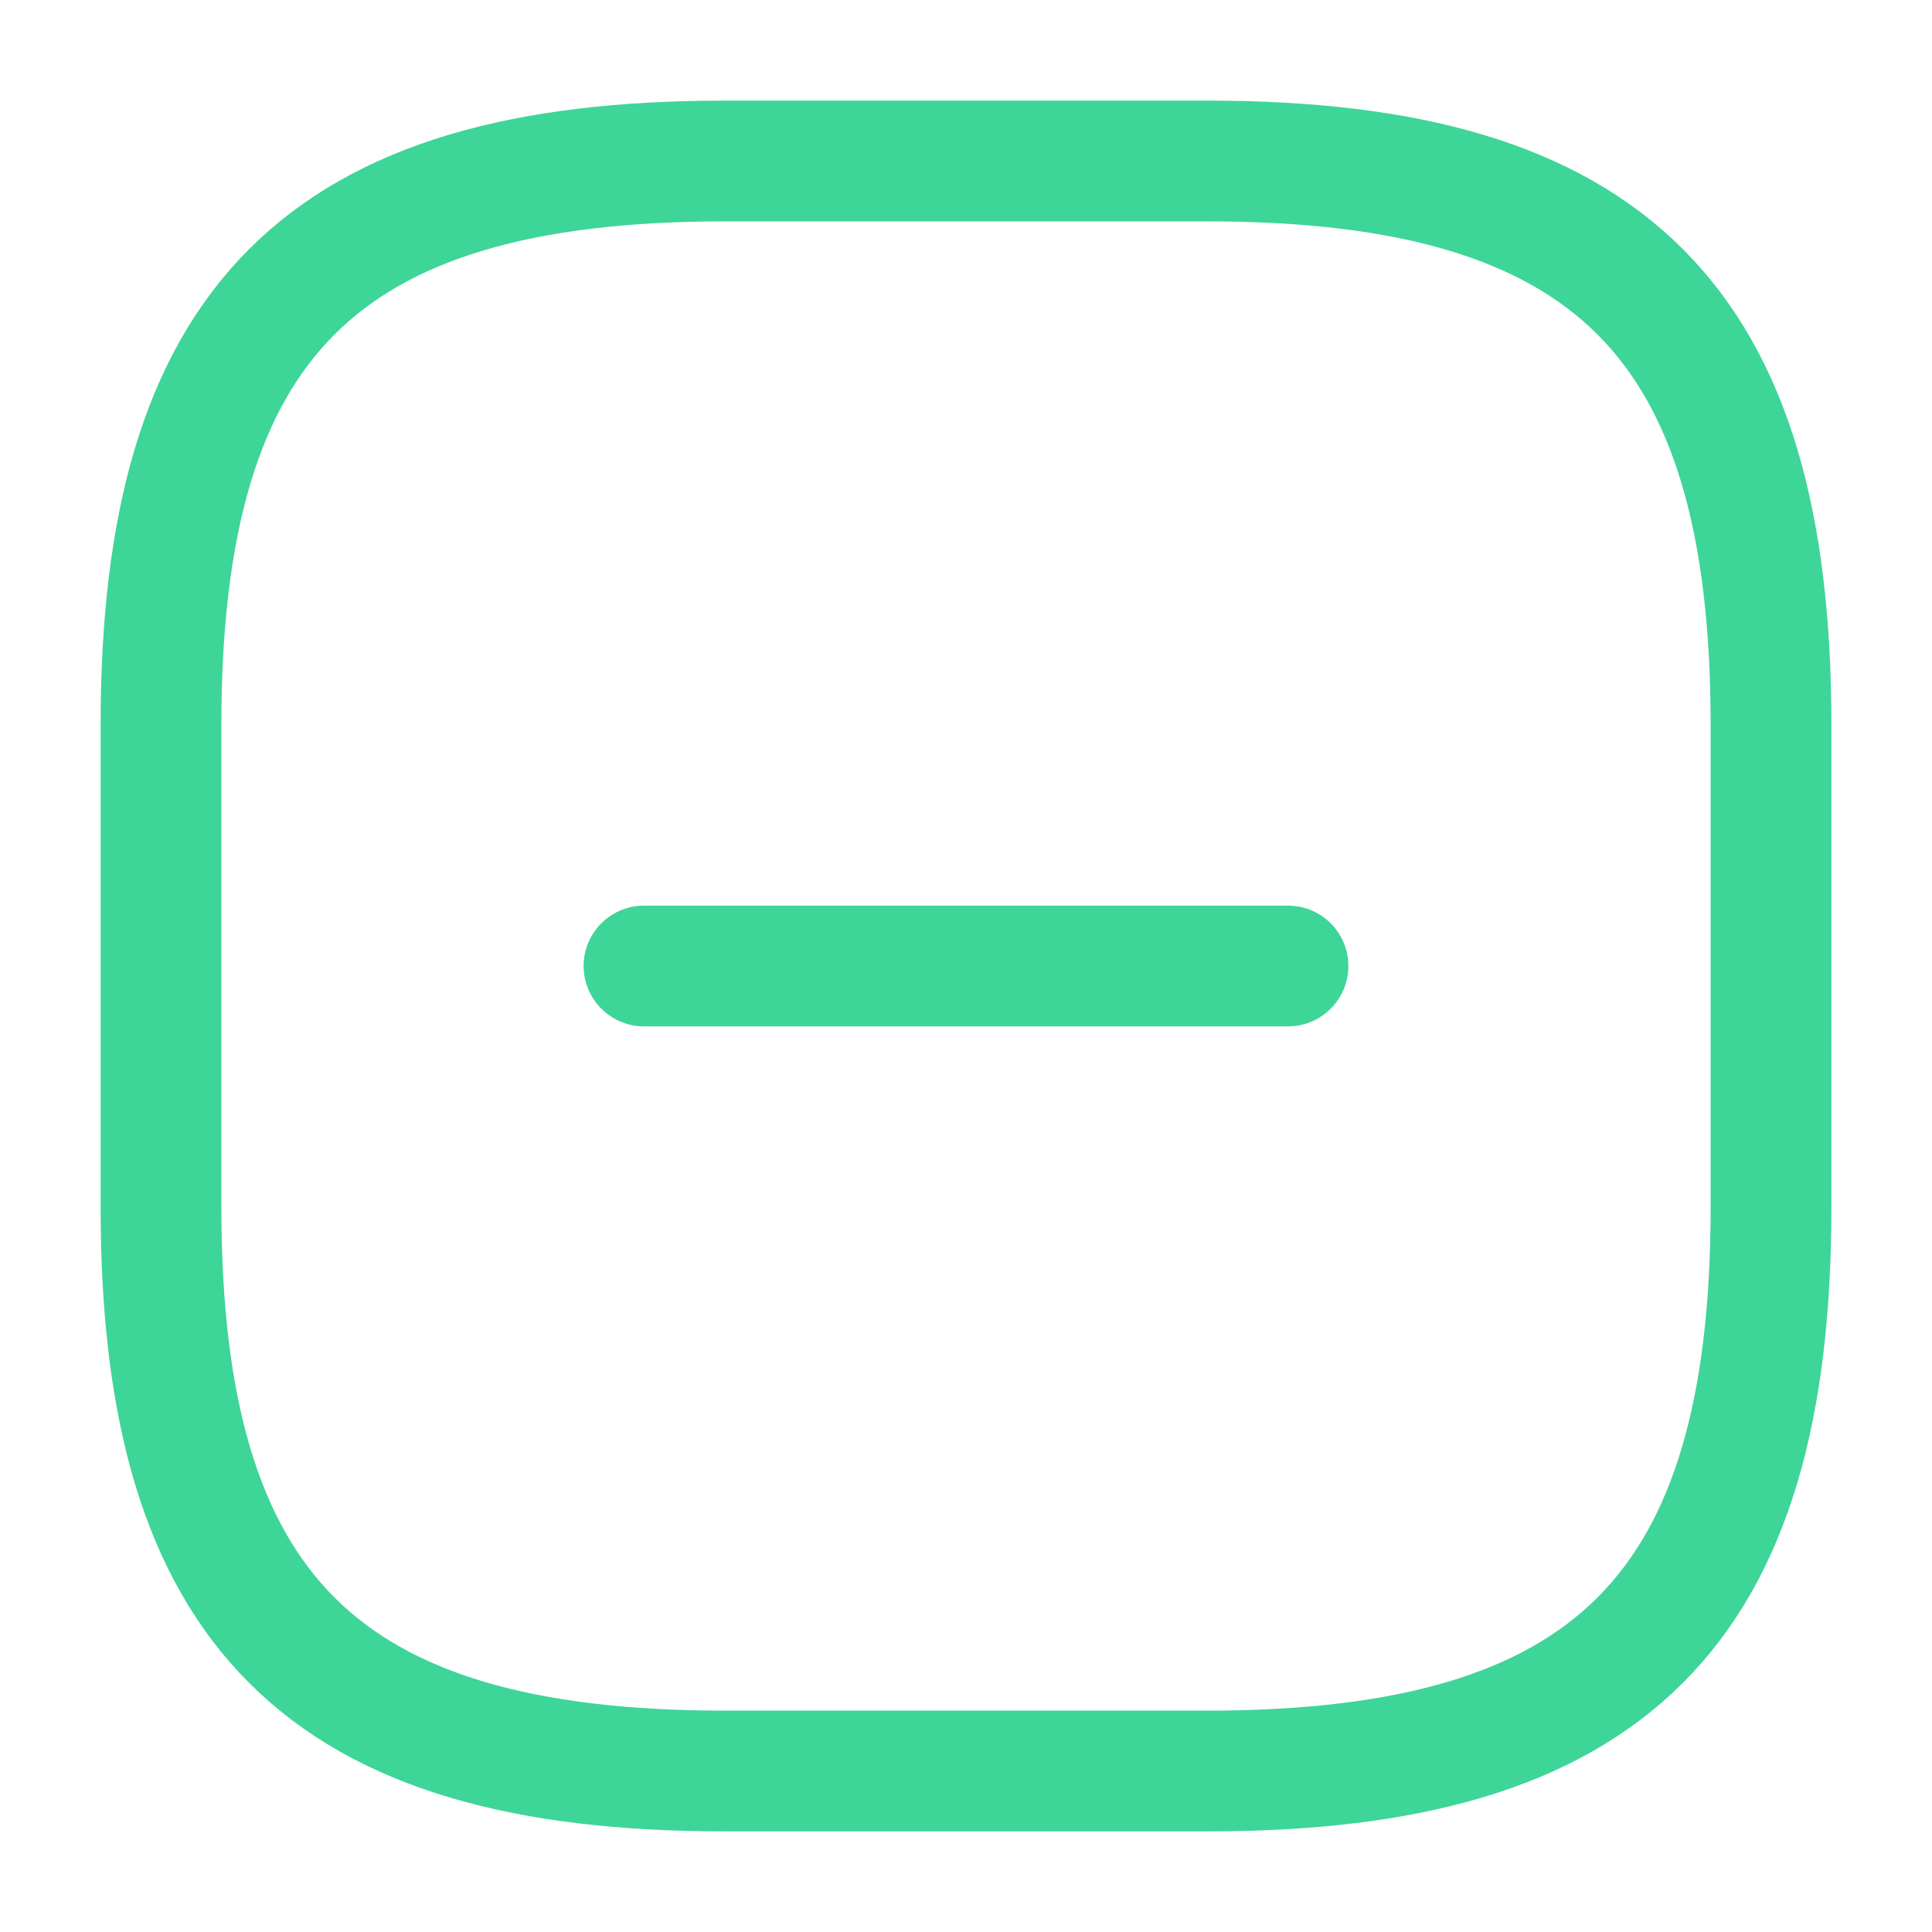
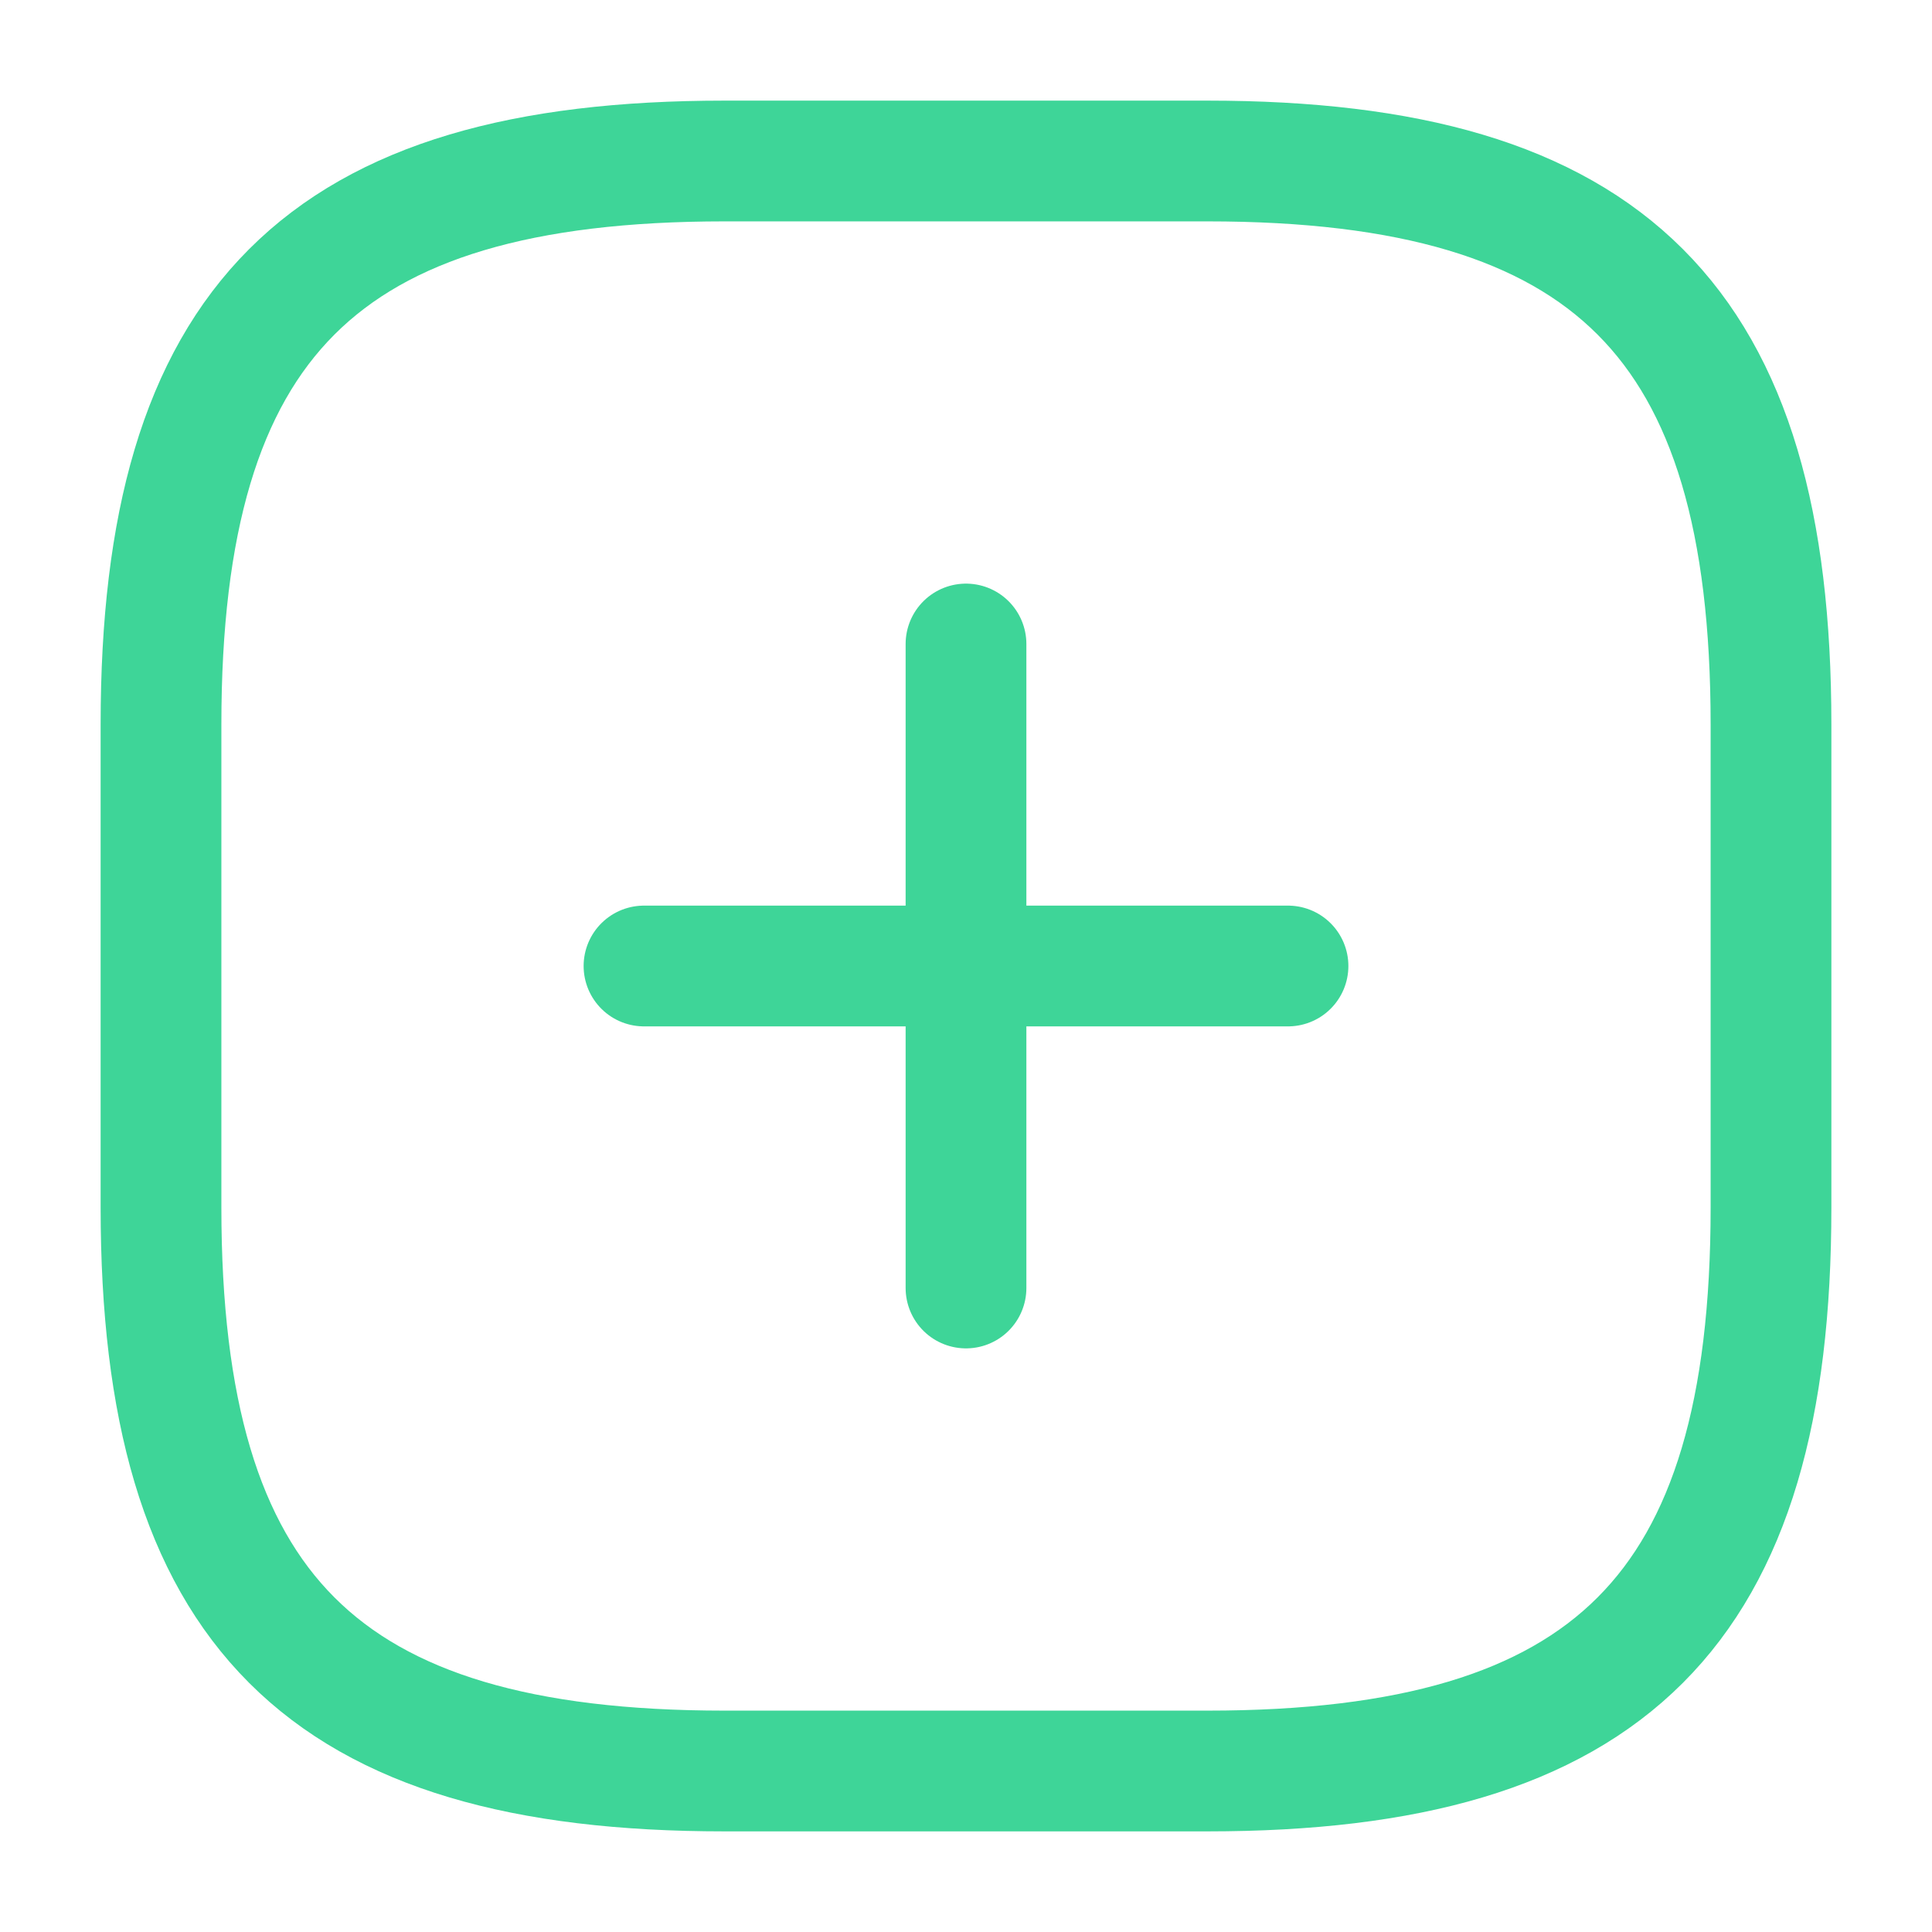
<svg xmlns="http://www.w3.org/2000/svg" width="24" height="24" viewBox="0 0 24 24" fill="none">
-   <path d="M8 12H16M9 22H15C20 22 22 20 22 15V9C22 4 20 2 15 2H9C4 2 2 4 2 9V15C2 20 4 22 9 22Z" stroke="#3ED598" stroke-width="1.5" stroke-linecap="round" stroke-linejoin="round" />
+   <path d="M8 12H16M12 16V8M9 22H15C20 22 22 20 22 15V9C22 4 20 2 15 2H9C4 2 2 4 2 9V15C2 20 4 22 9 22Z" stroke="#3ED598" stroke-width="1.5" stroke-linecap="round" stroke-linejoin="round" />
</svg>
